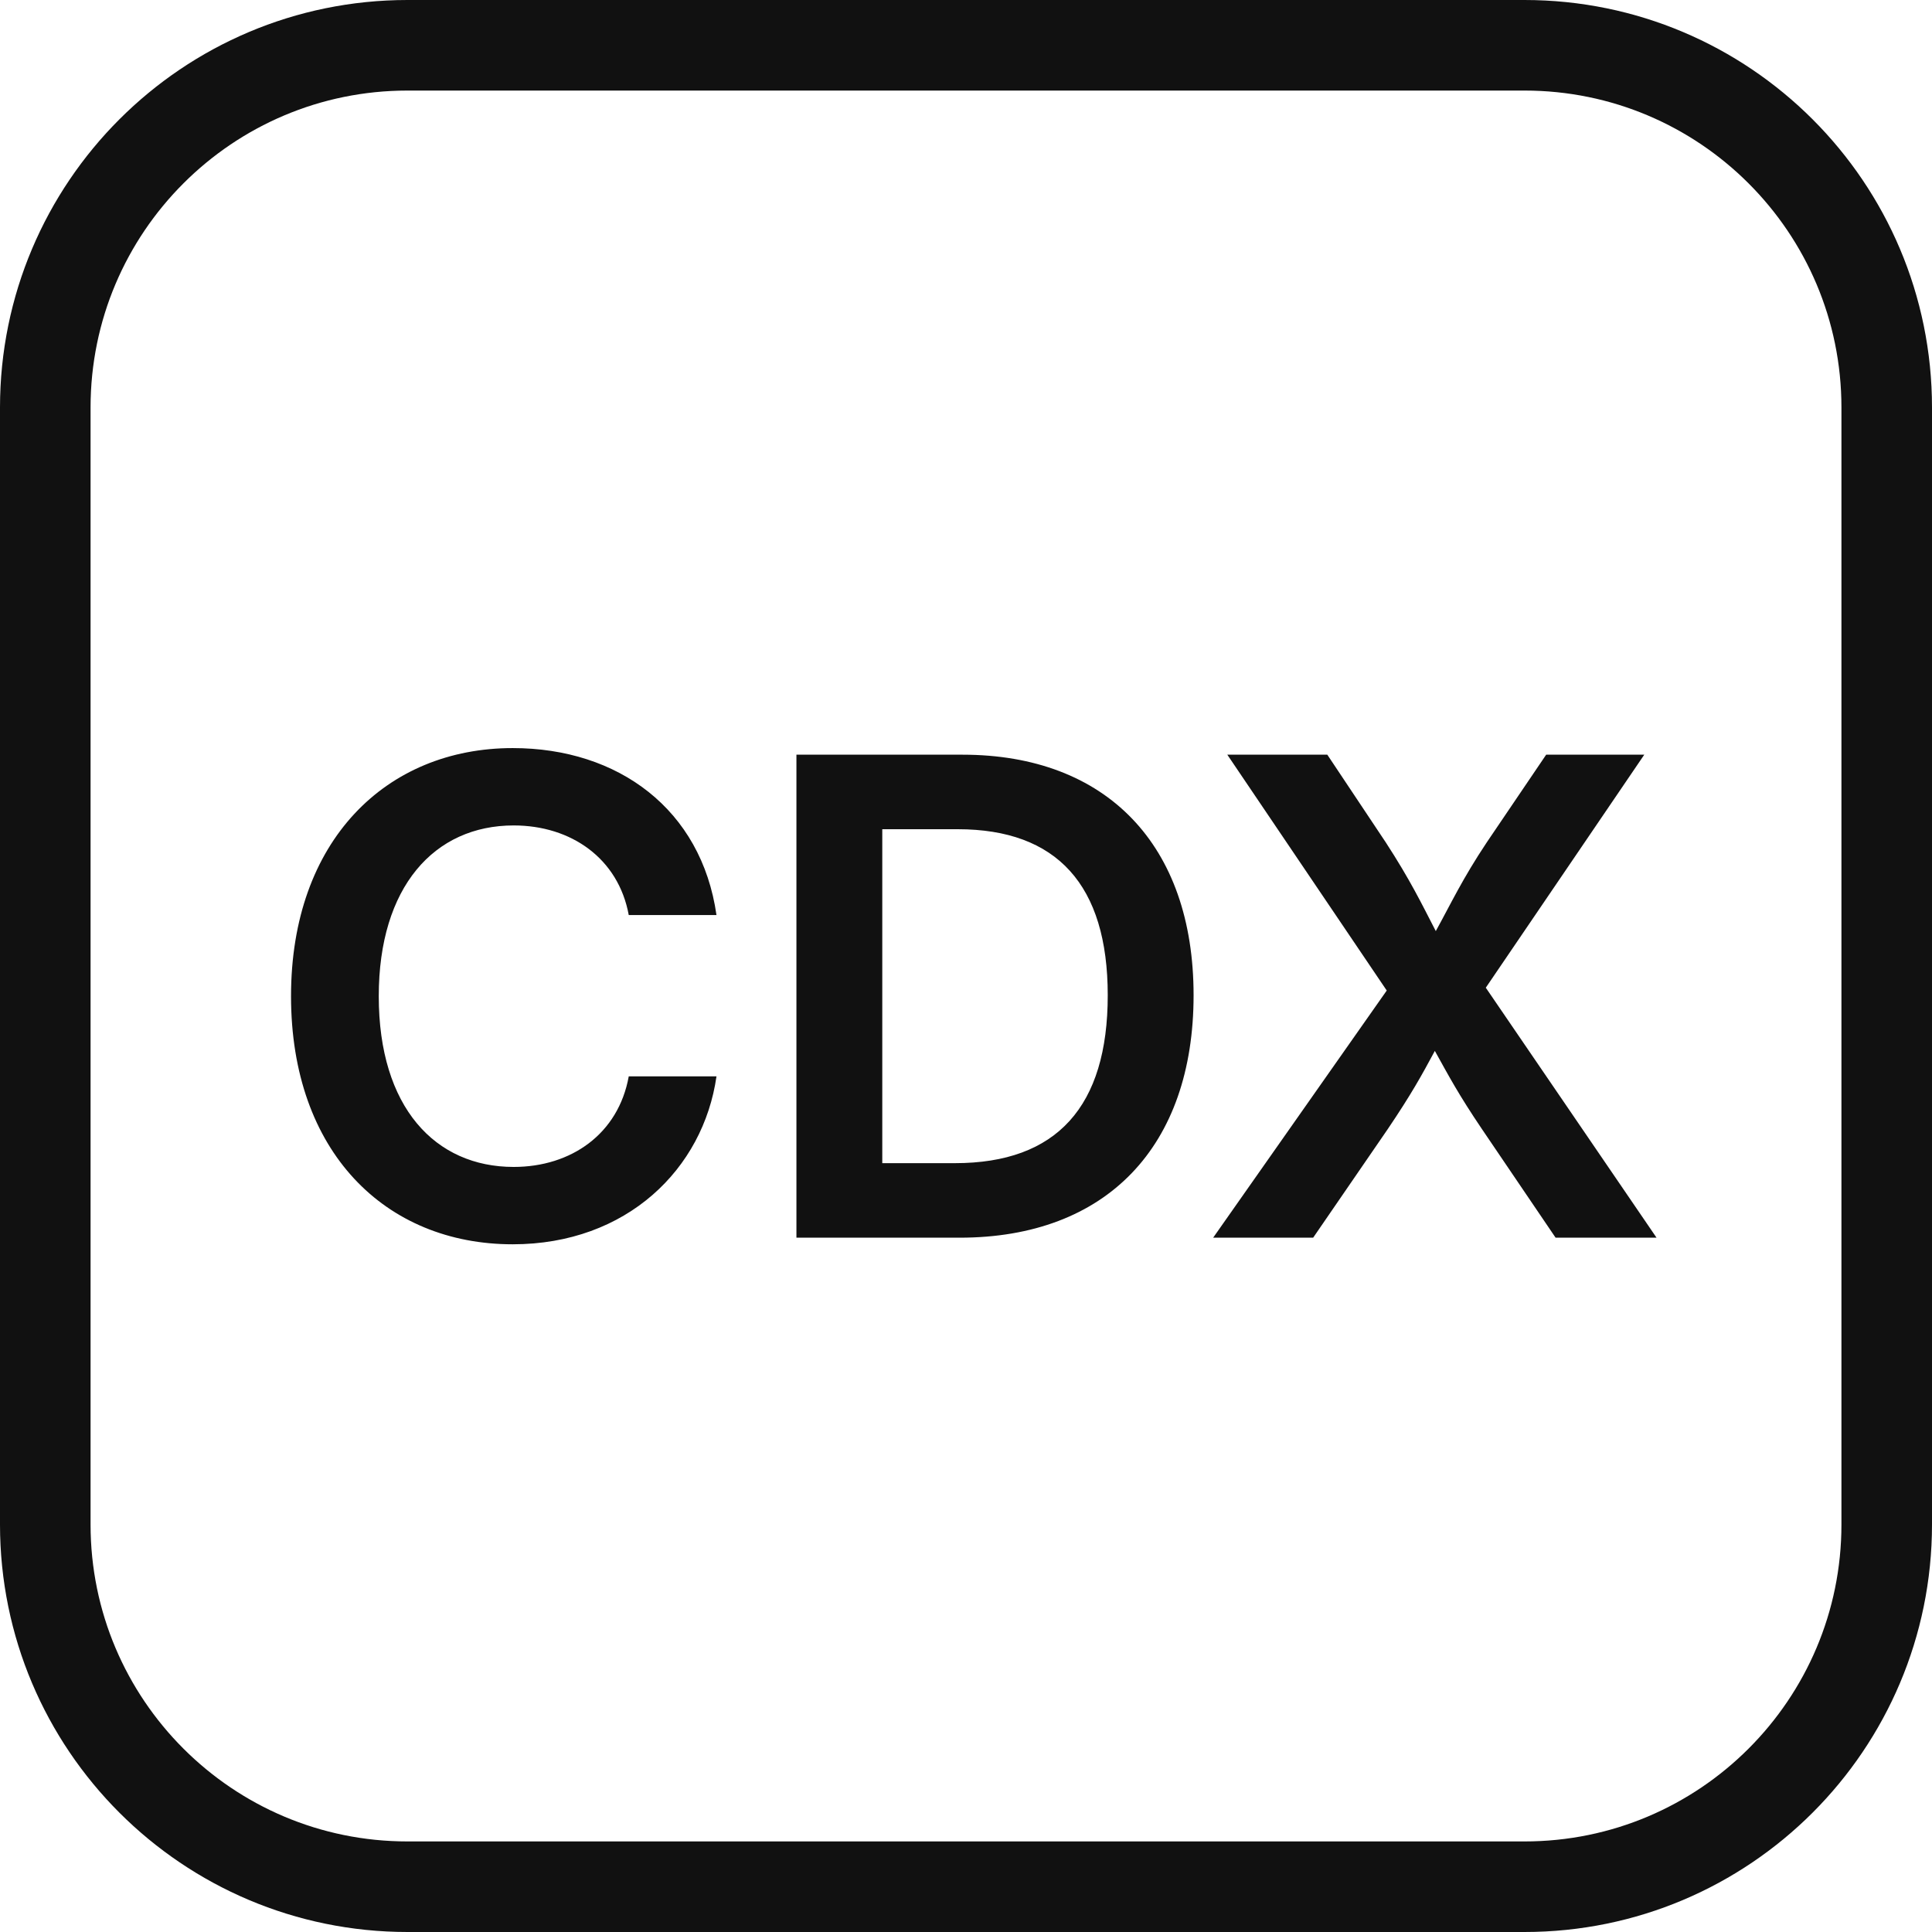
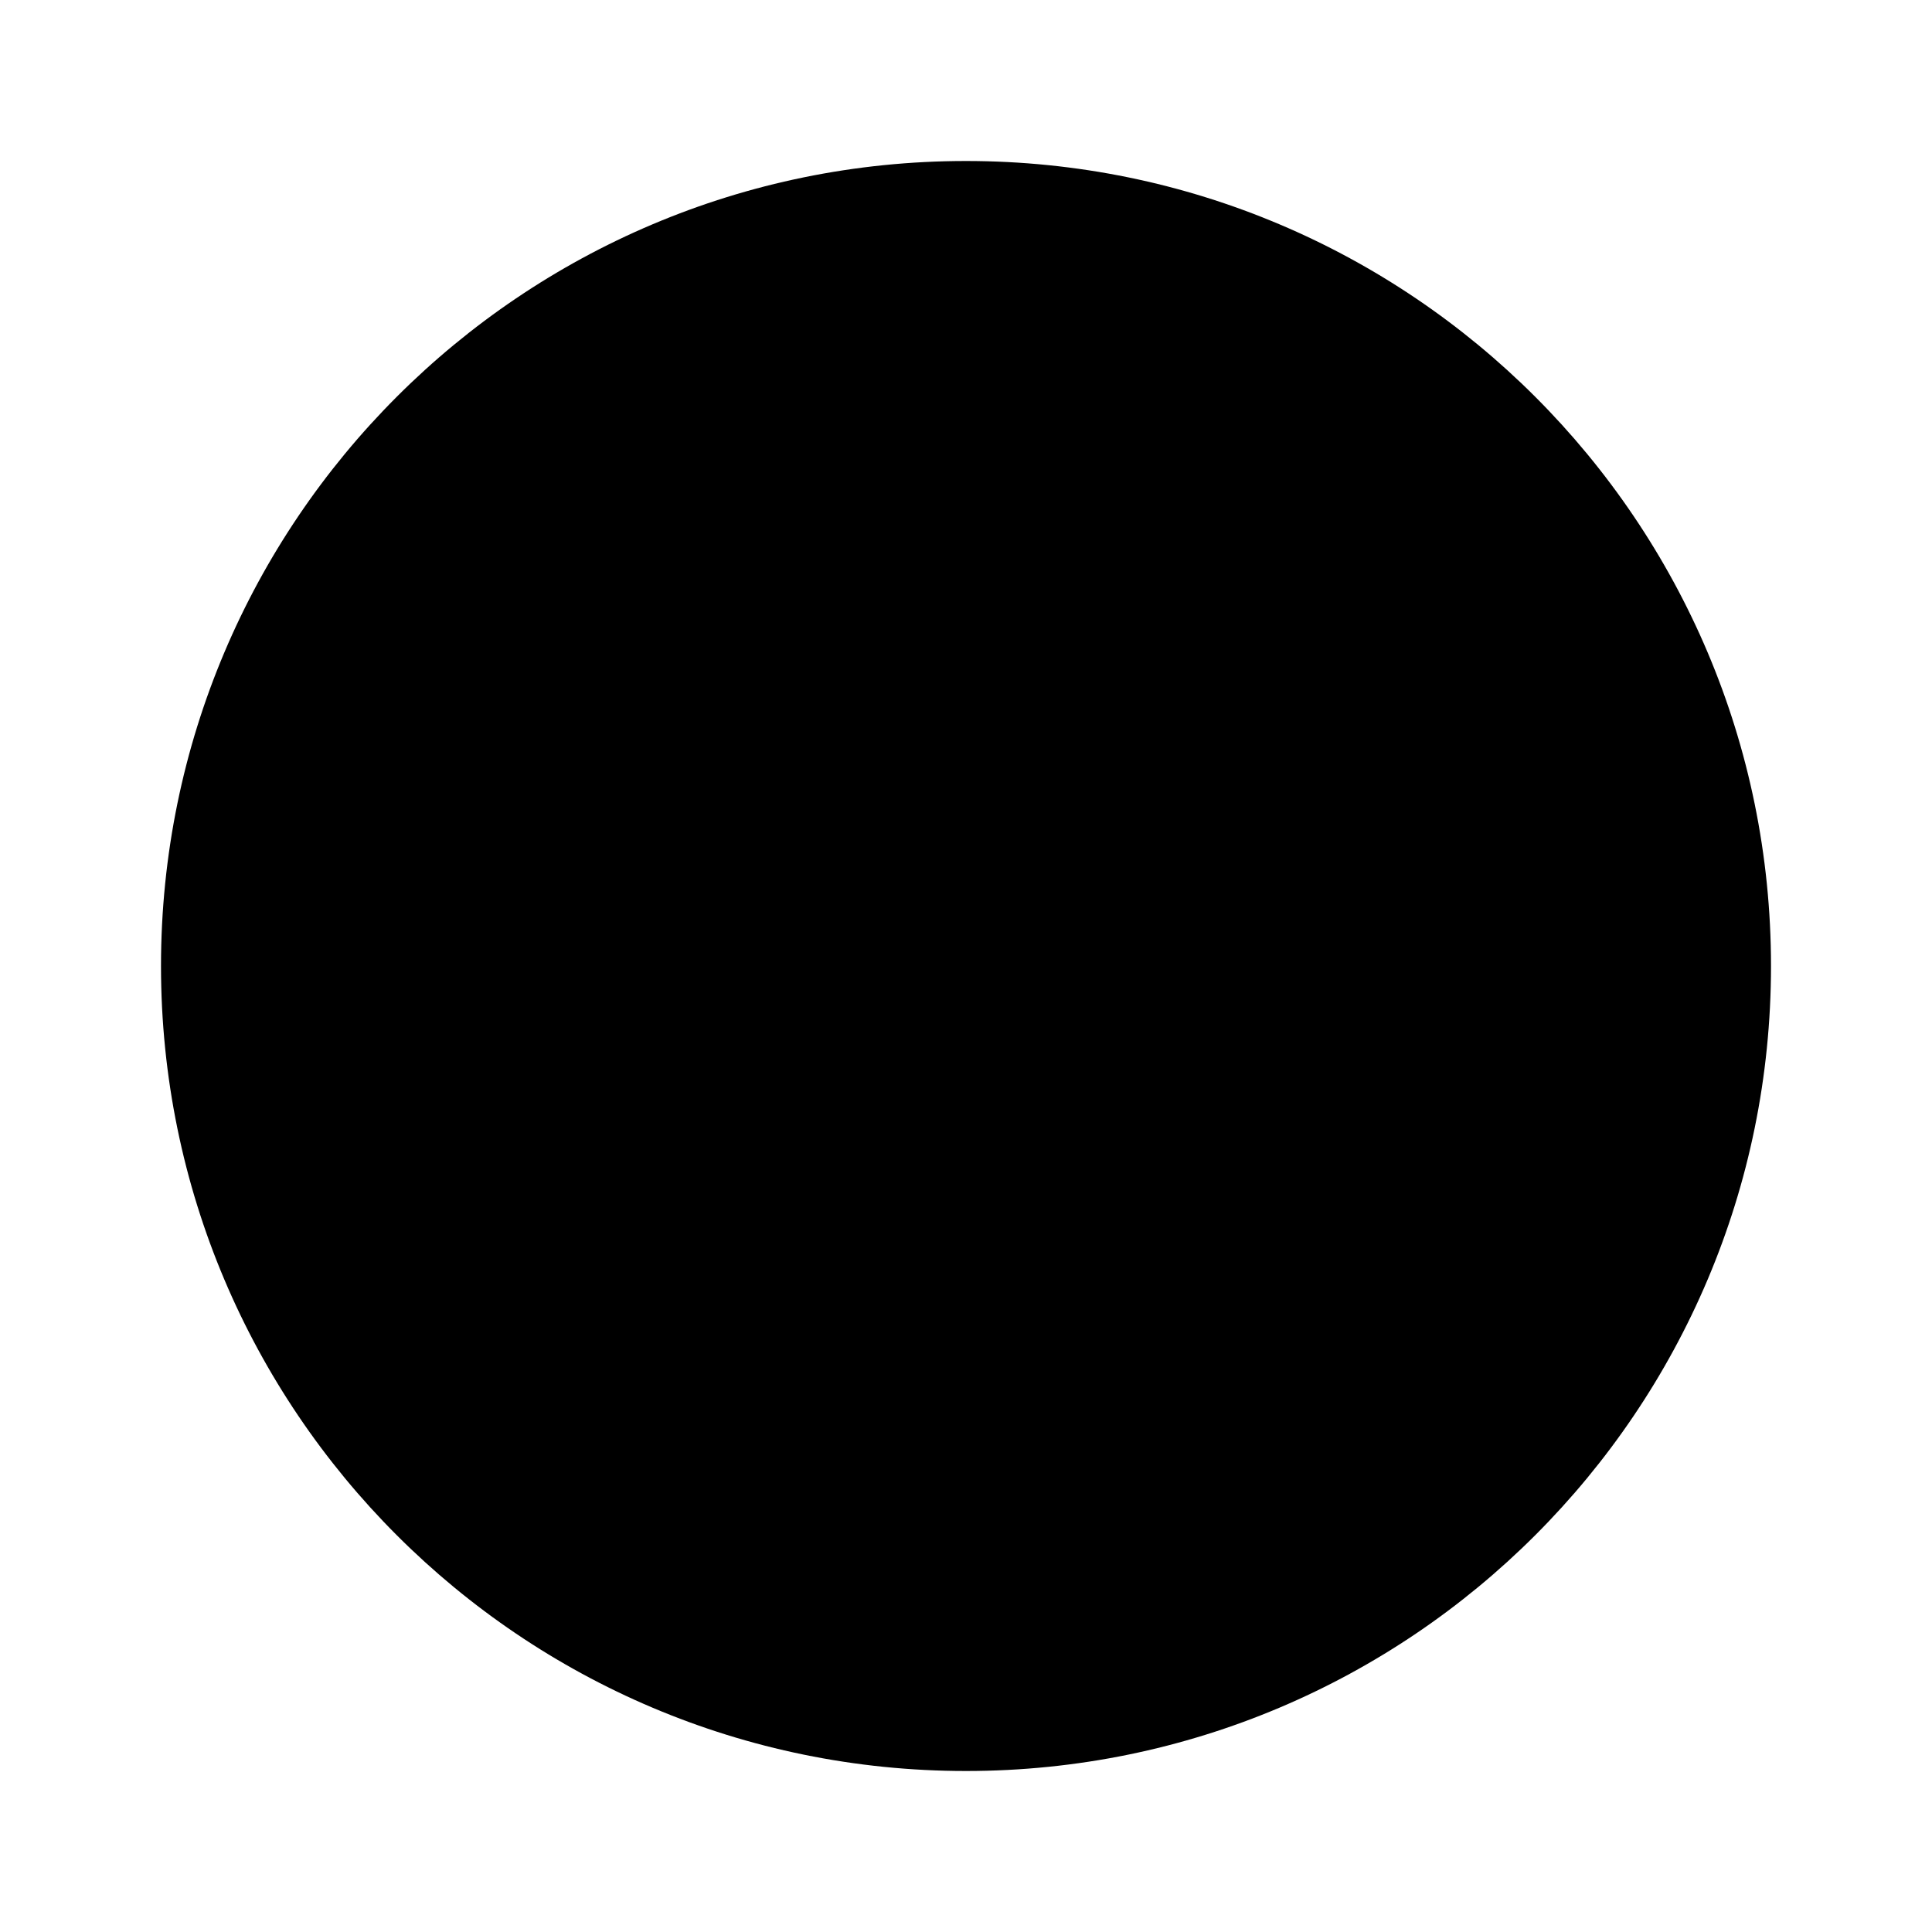
- <svg xmlns="http://www.w3.org/2000/svg" viewBox="0 0 32 32" width="32" height="32" role="img" aria-label="Codex">
-   <rect x="0.75" y="0.75" width="30.5" height="30.5" rx="6" fill="none" stroke="#111111" stroke-width="1.5" />
-   <text x="16" y="20.5" text-anchor="middle" font-family="ui-sans-serif, system-ui, -apple-system, sans-serif" font-size="11" font-weight="600" fill="#111111">CDX</text>
+ <svg xmlns="http://www.w3.org/2000/svg" viewBox="0 0 24 24" width="24" height="24">
+   <path fill="#000" d="M12 2a10 10 0 1 0 10 10A10 10 0 0 0 12 2zm-3.2 6.3l4.2 3.7-4.2 3.7 1.2 1.3 5.7-5-5.7-5-1.2 1.3zm6.2 8.7h5v-1.8h-5V17z" />
</svg>
